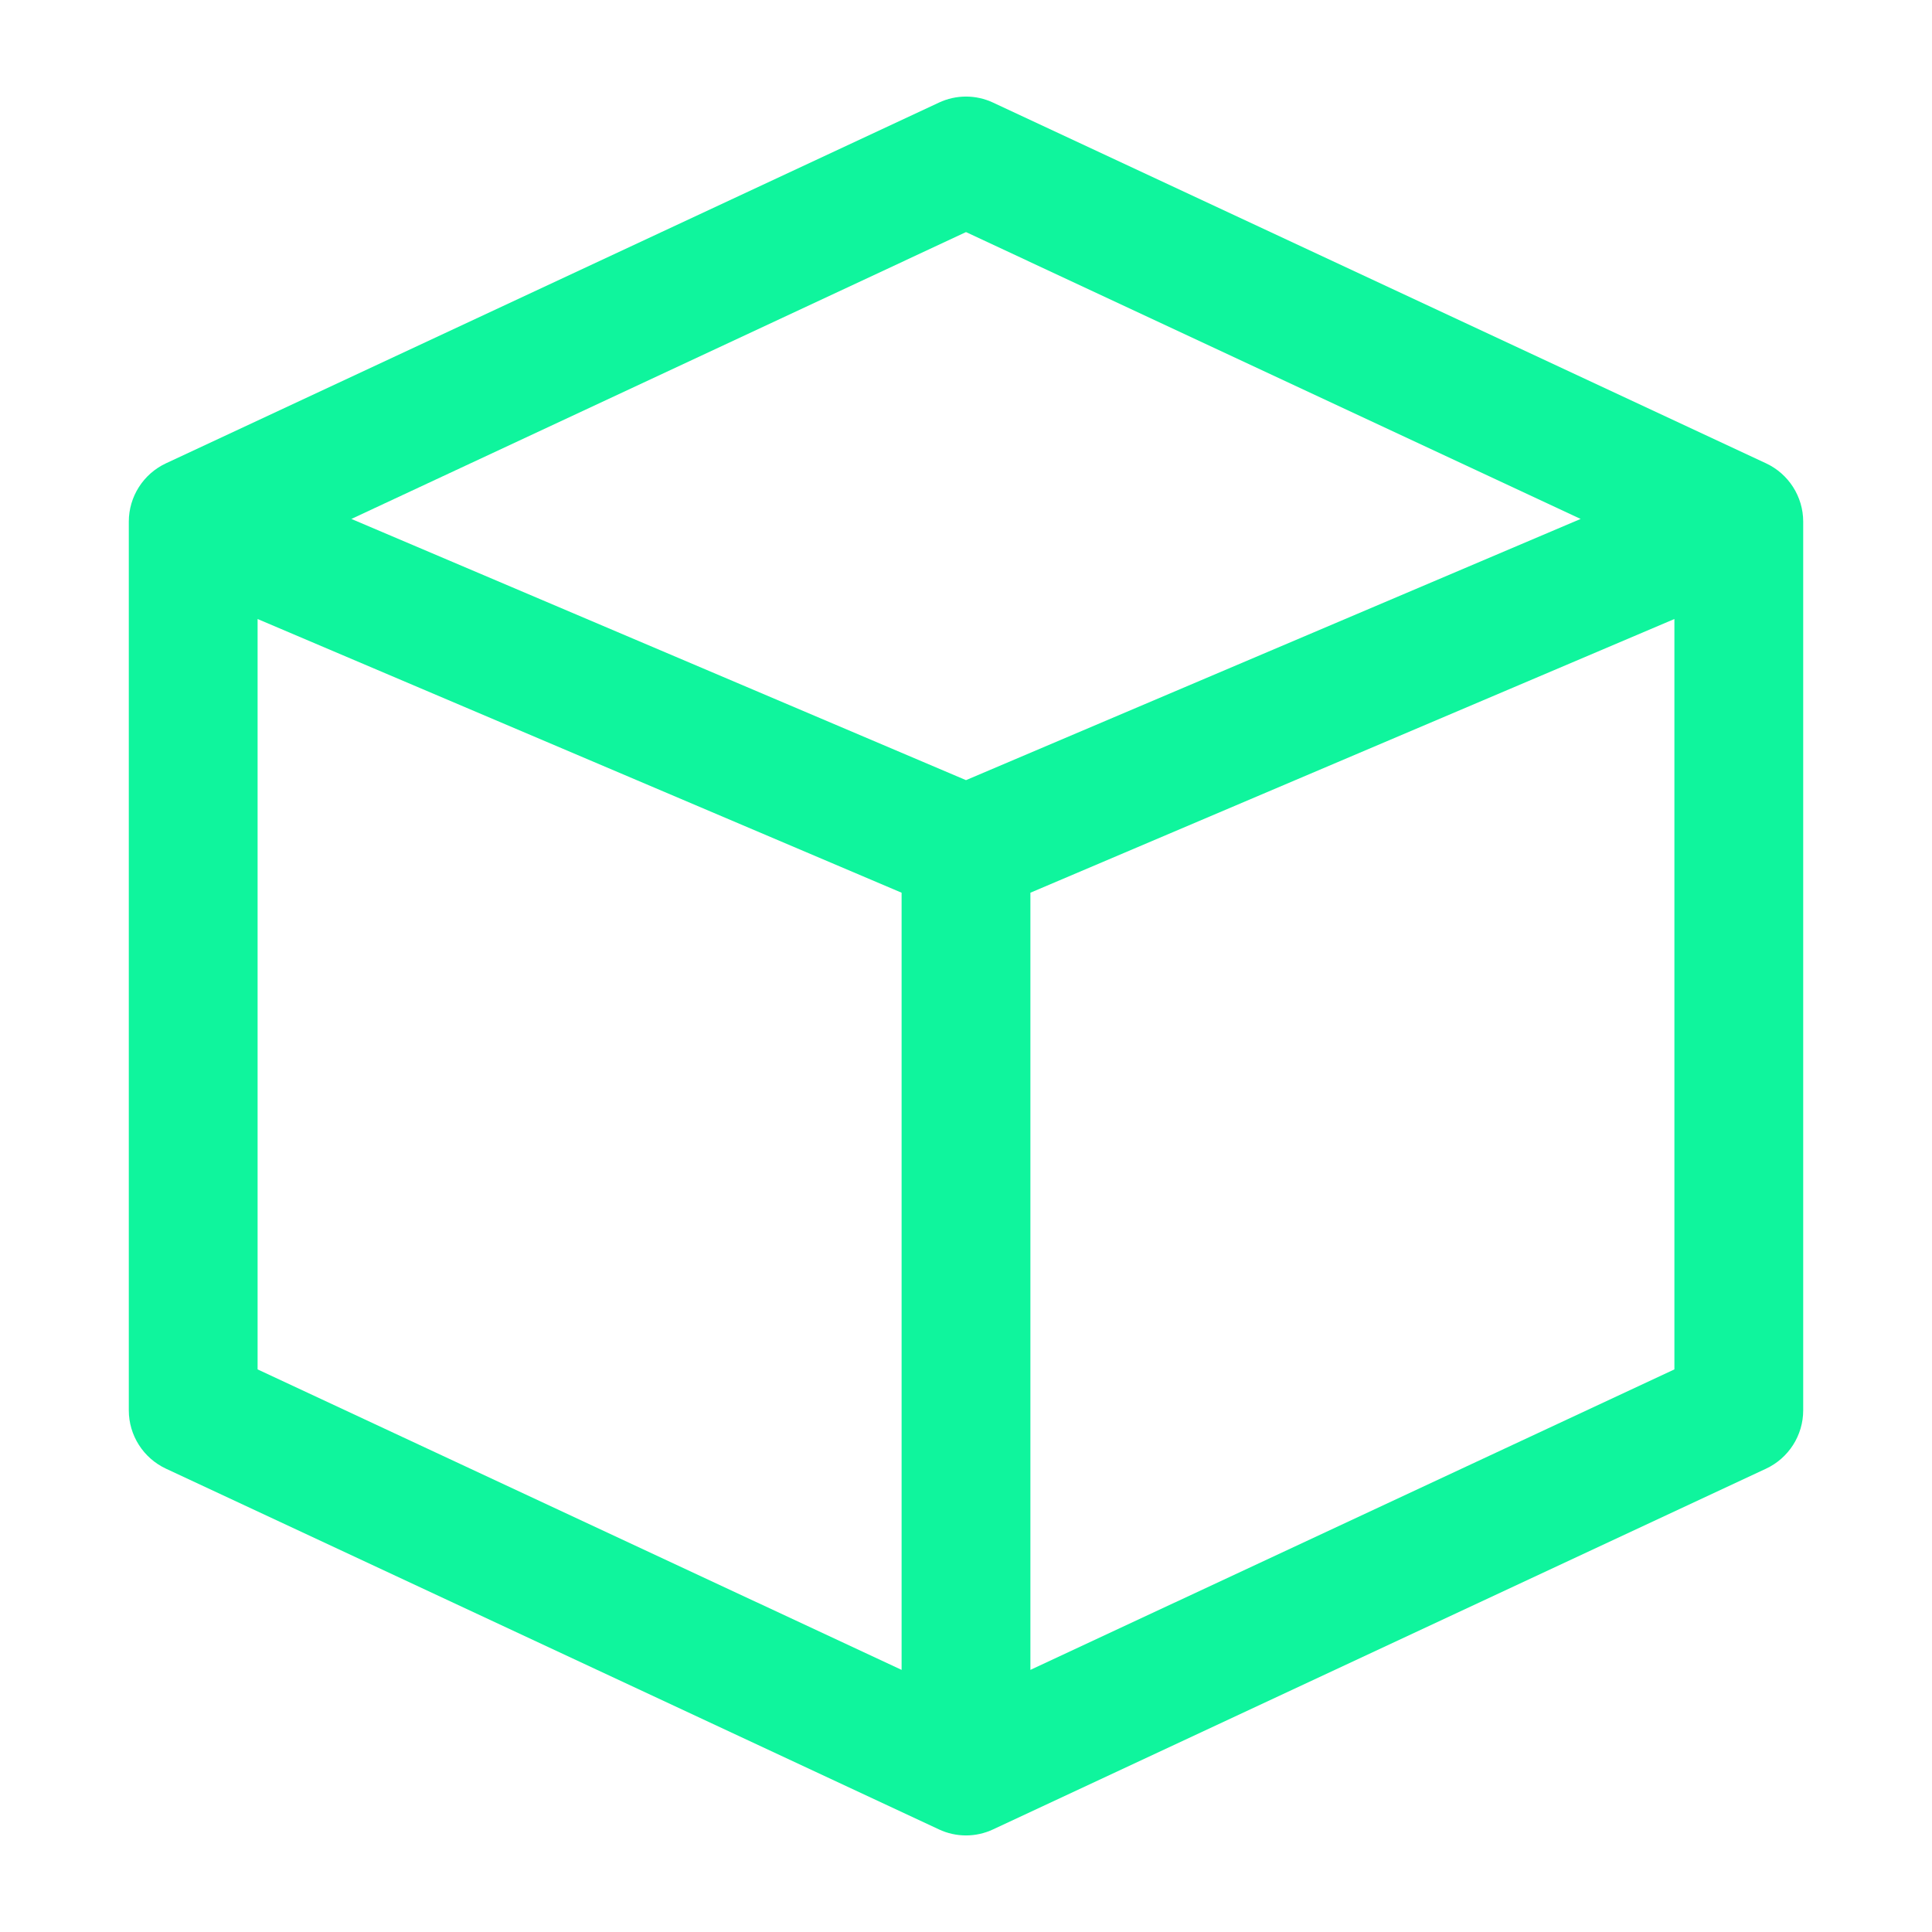
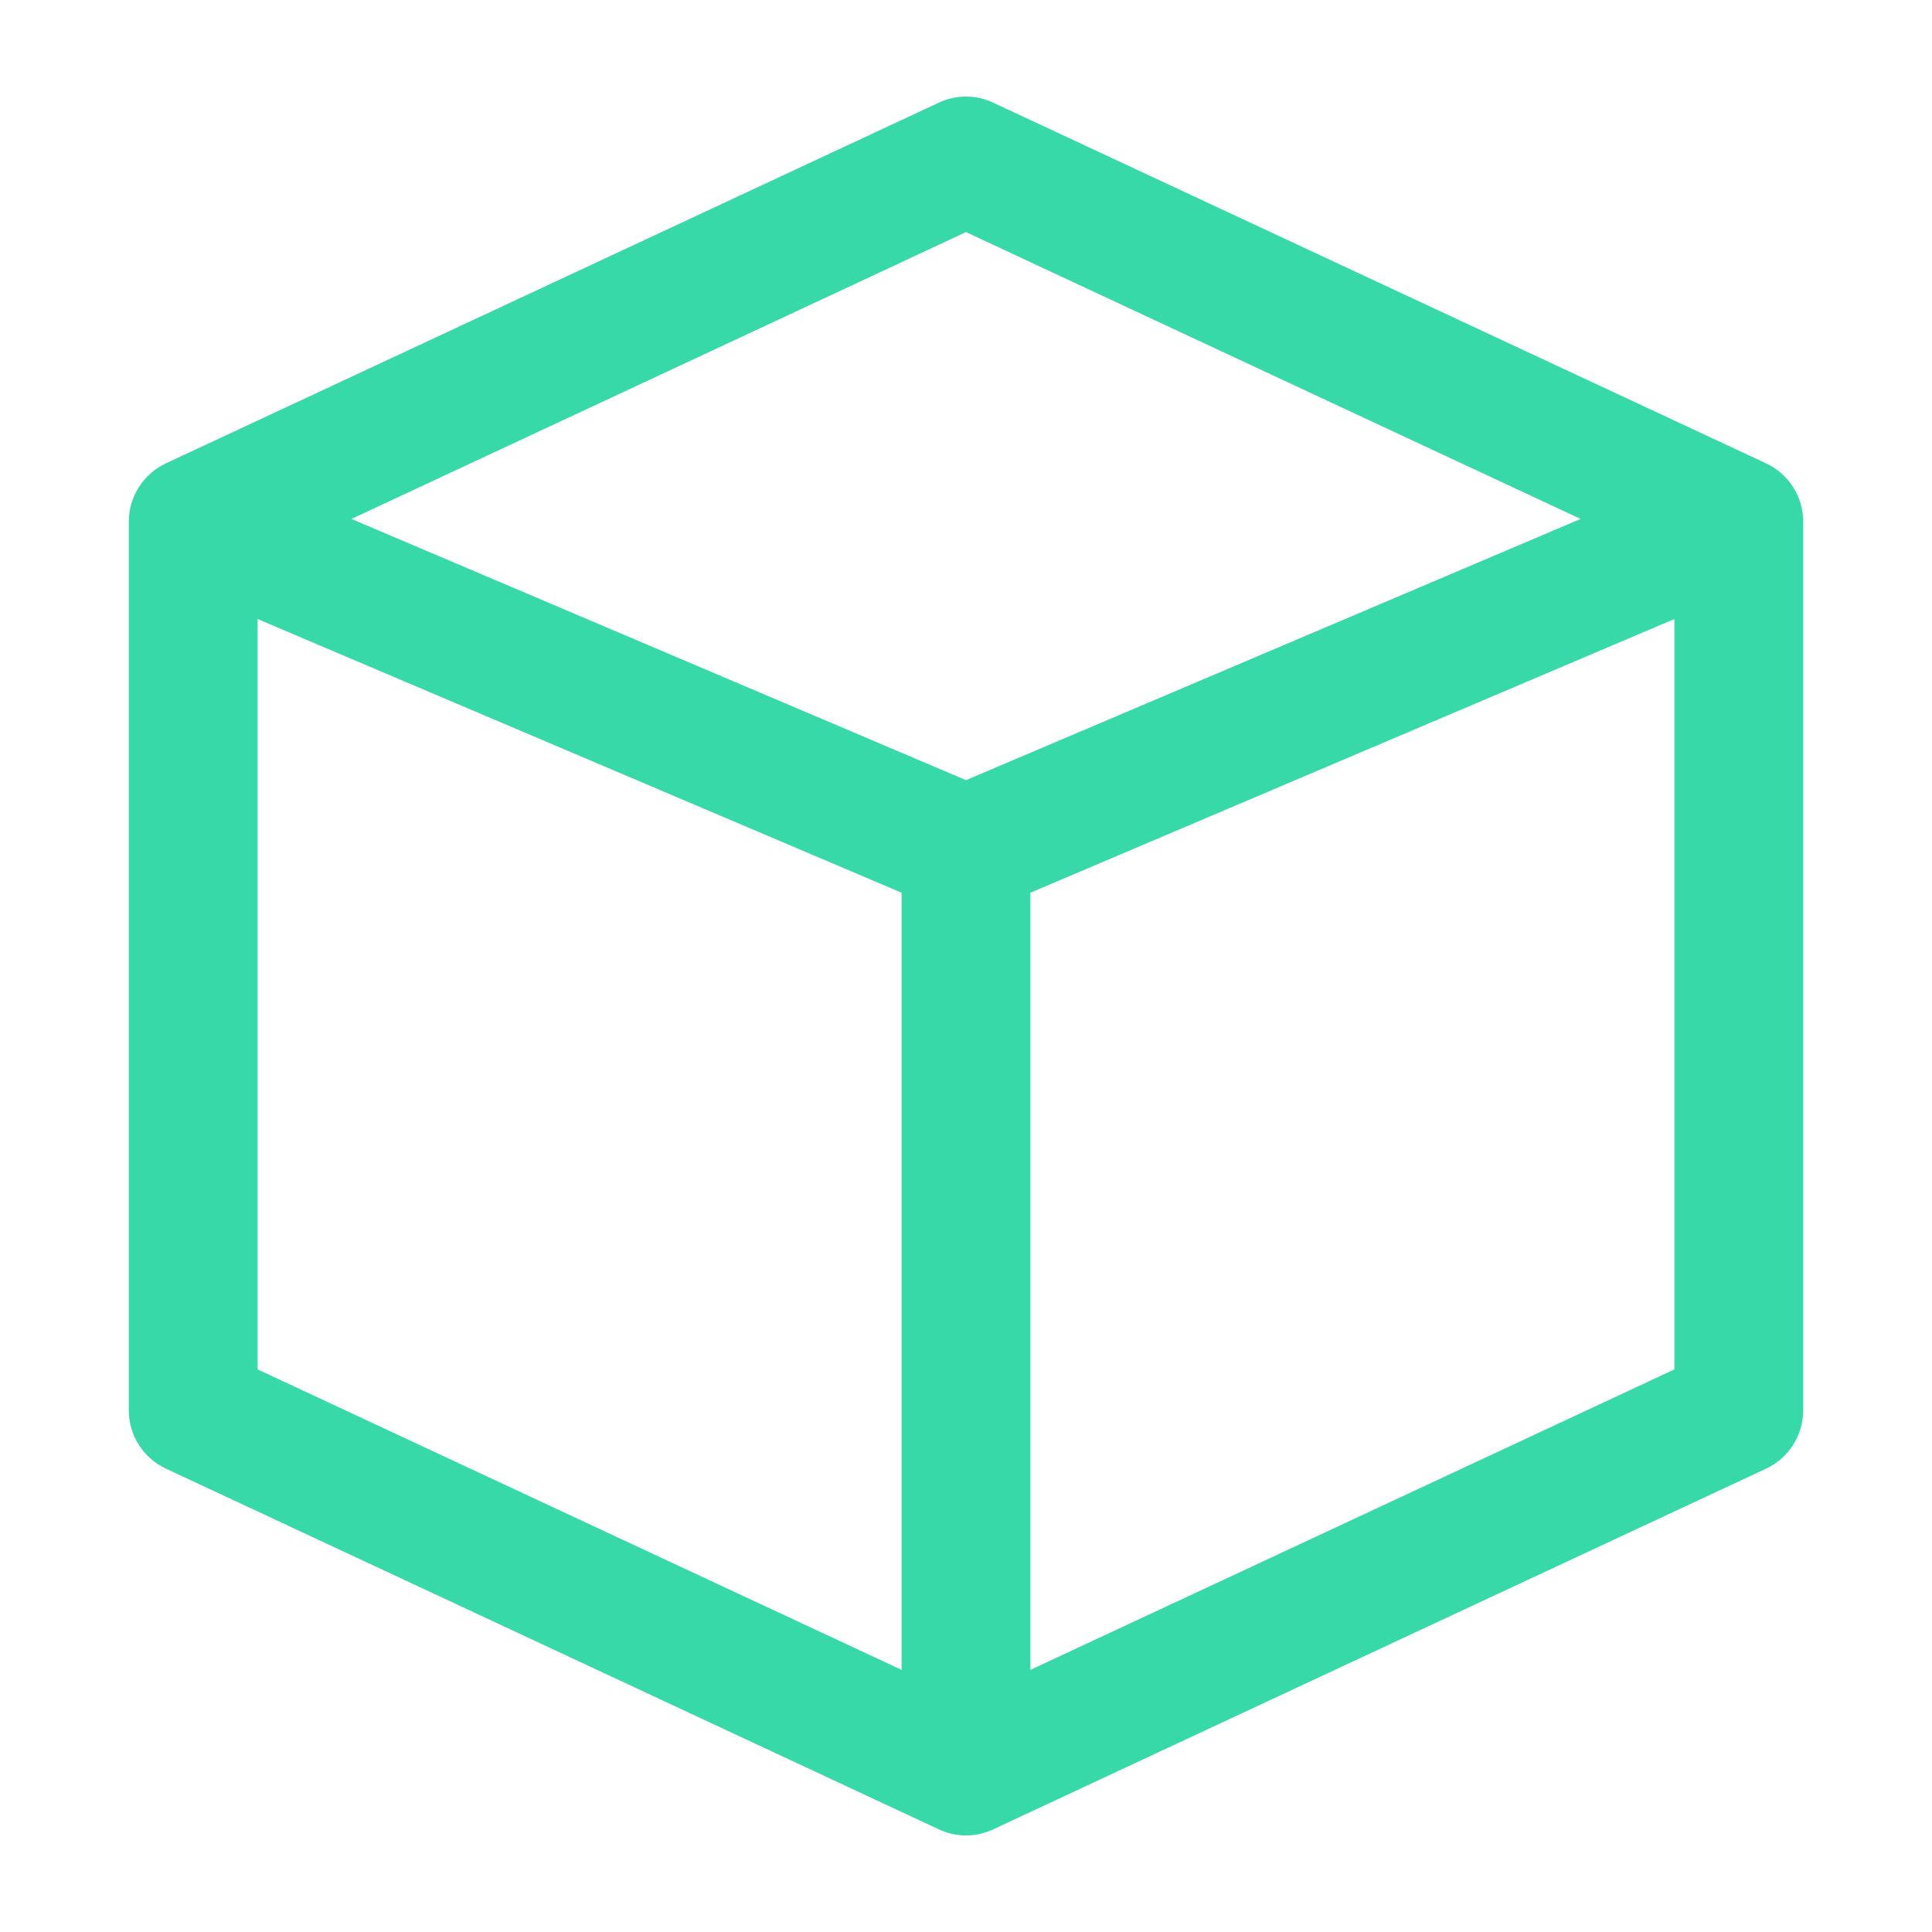
<svg xmlns="http://www.w3.org/2000/svg" width="15" height="15" viewBox="0 0 15 15" fill="none">
-   <path d="M7.289 0.797C7.423 0.734 7.577 0.734 7.711 0.797L13.711 3.597C13.887 3.679 14 3.856 14 4.05V10.95C14 11.144 13.887 11.321 13.711 11.403L7.711 14.203C7.577 14.266 7.423 14.266 7.289 14.203L1.289 11.403C1.113 11.321 1 11.144 1 10.95V4.05C1 3.856 1.113 3.679 1.289 3.597L7.289 0.797ZM2 4.806L7 6.931V12.965L2 10.632V4.806ZM8 12.965L13 10.632V4.806L8 6.931V12.965ZM7.5 6.057L12.272 4.029L7.5 1.802L2.728 4.029L7.5 6.057Z" fill="#0ff59d" fill-rule="evenodd" clip-rule="evenodd" />
+   <path d="M7.289 0.797C7.423 0.734 7.577 0.734 7.711 0.797L13.711 3.597C13.887 3.679 14 3.856 14 4.05V10.95C14 11.144 13.887 11.321 13.711 11.403L7.711 14.203C7.577 14.266 7.423 14.266 7.289 14.203L1.289 11.403C1.113 11.321 1 11.144 1 10.95V4.05C1 3.856 1.113 3.679 1.289 3.597L7.289 0.797ZM2 4.806L7 6.931V12.965L2 10.632V4.806ZM8 12.965L13 10.632V4.806L8 6.931V12.965ZM7.5 6.057L12.272 4.029L7.5 1.802L2.728 4.029L7.5 6.057Z" fill="#38d9a9" fill-rule="evenodd" clip-rule="evenodd" />
</svg>
